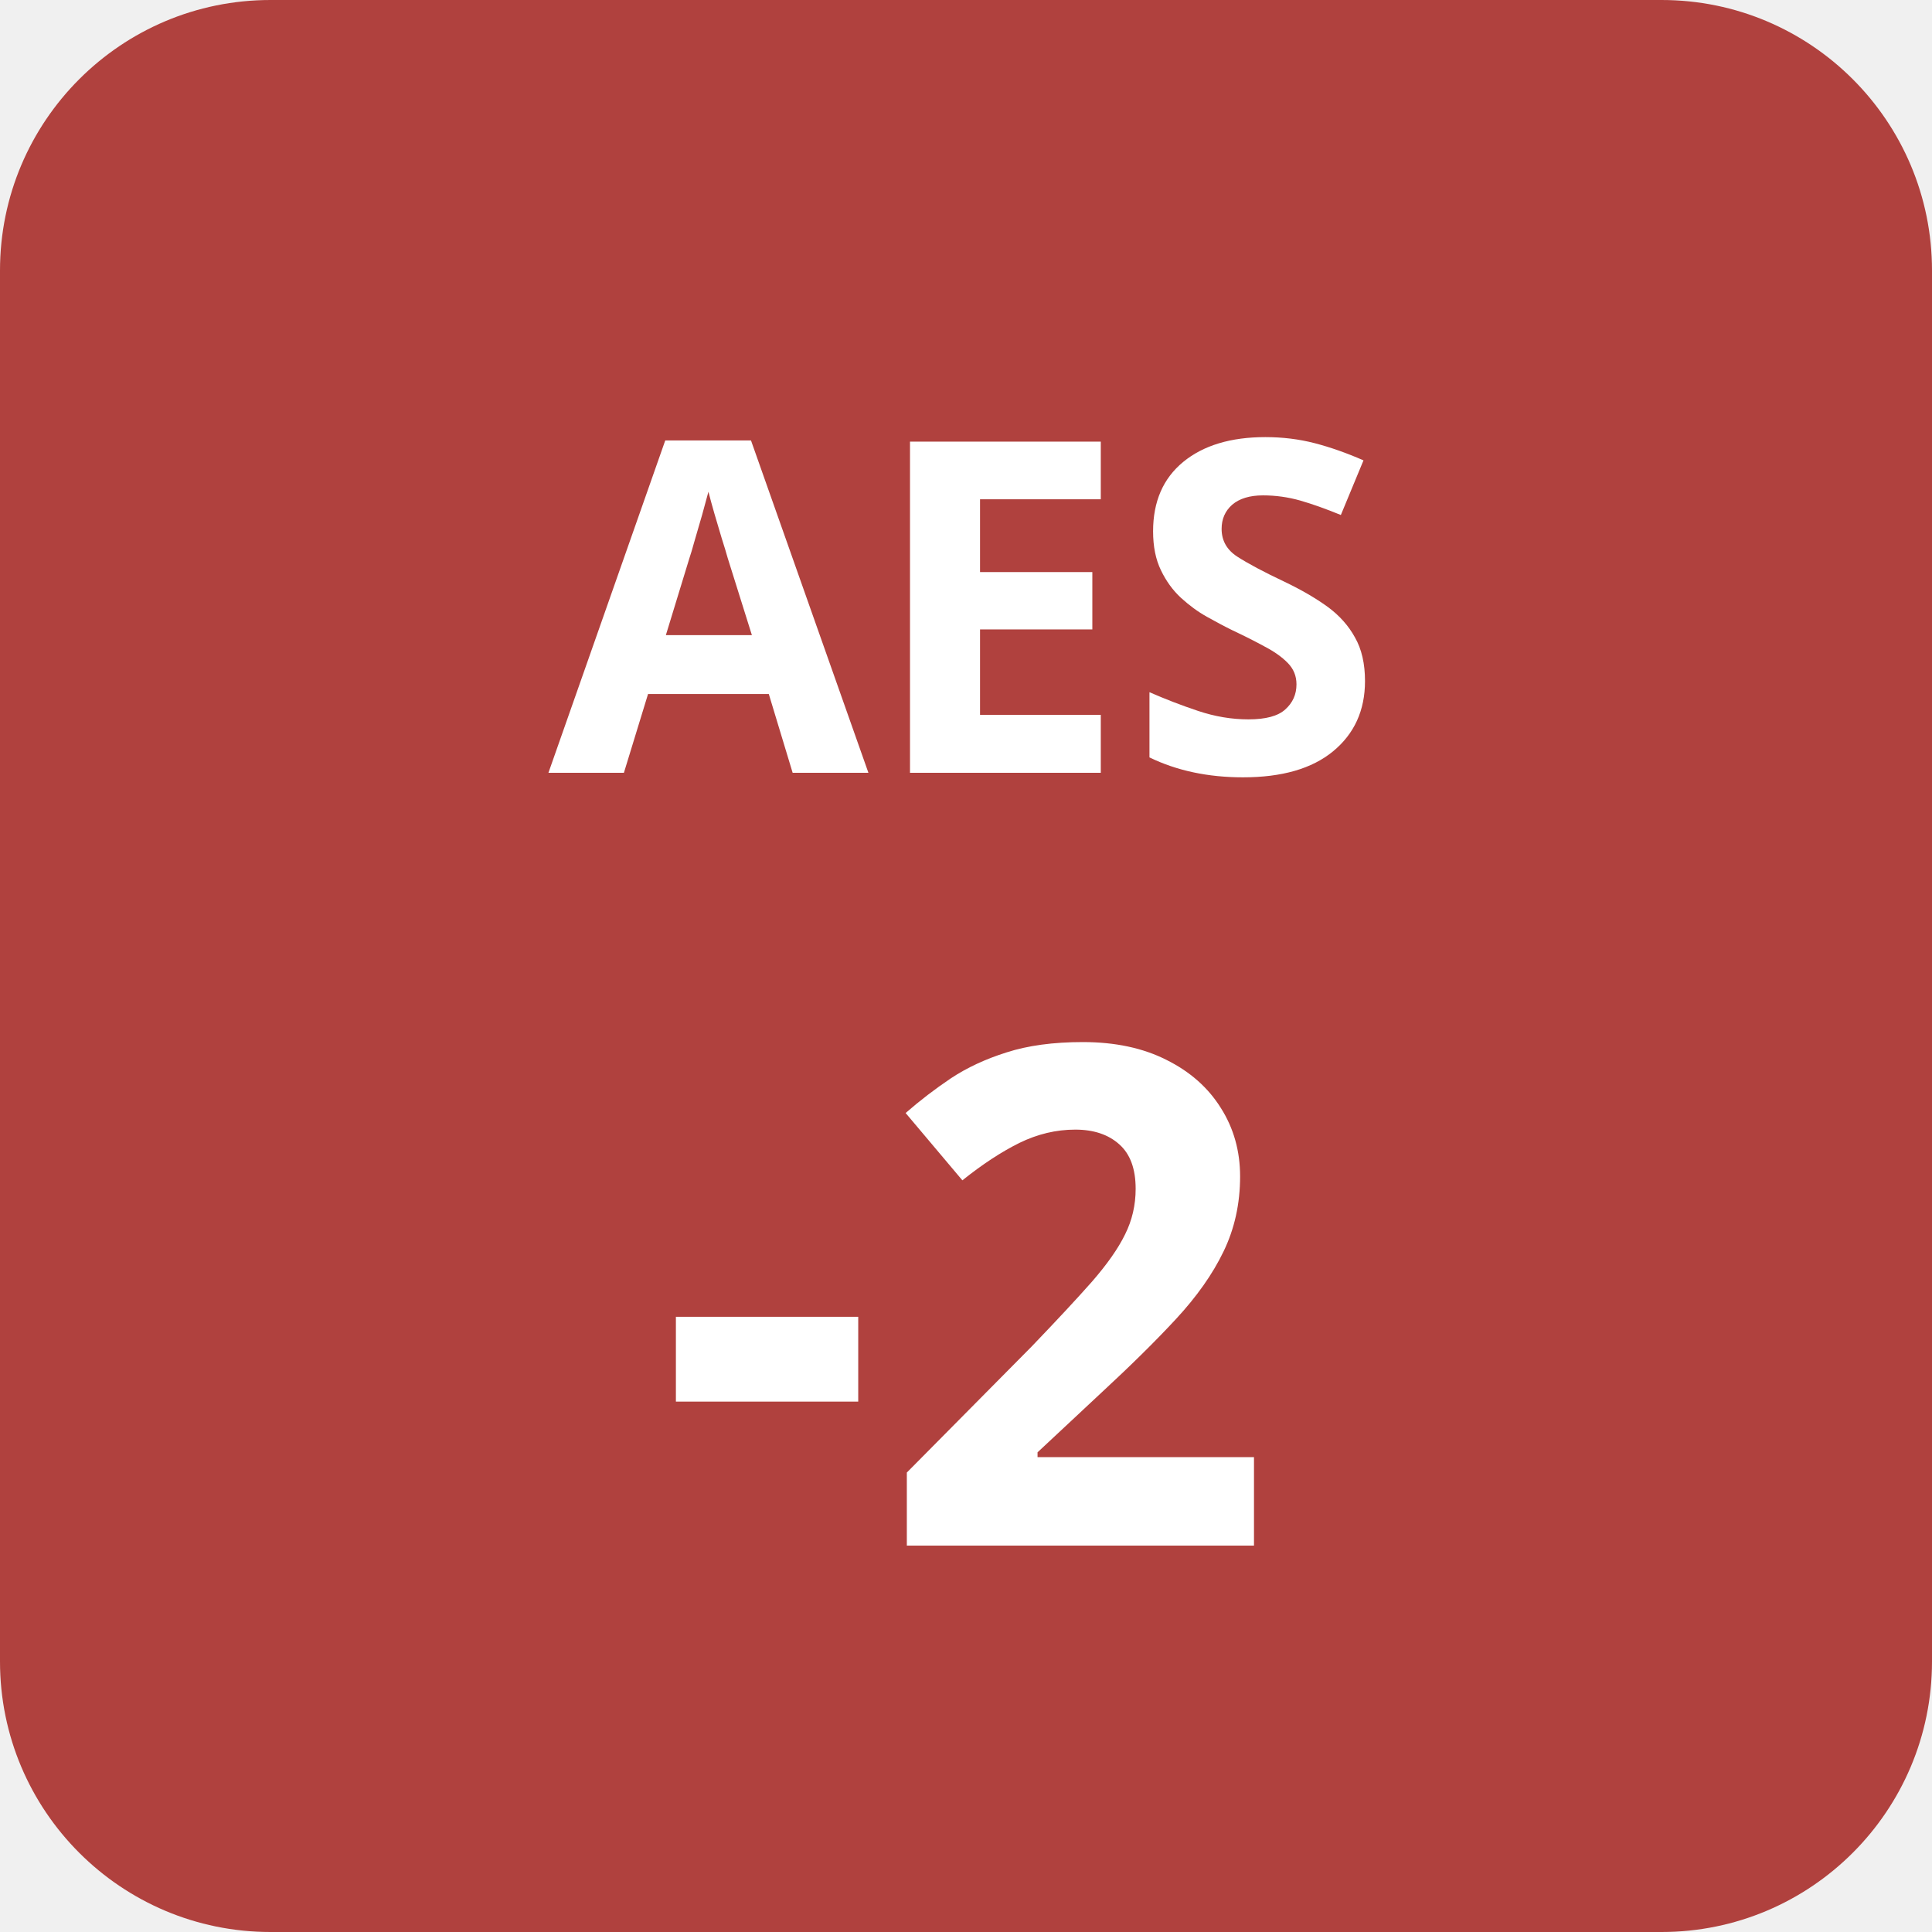
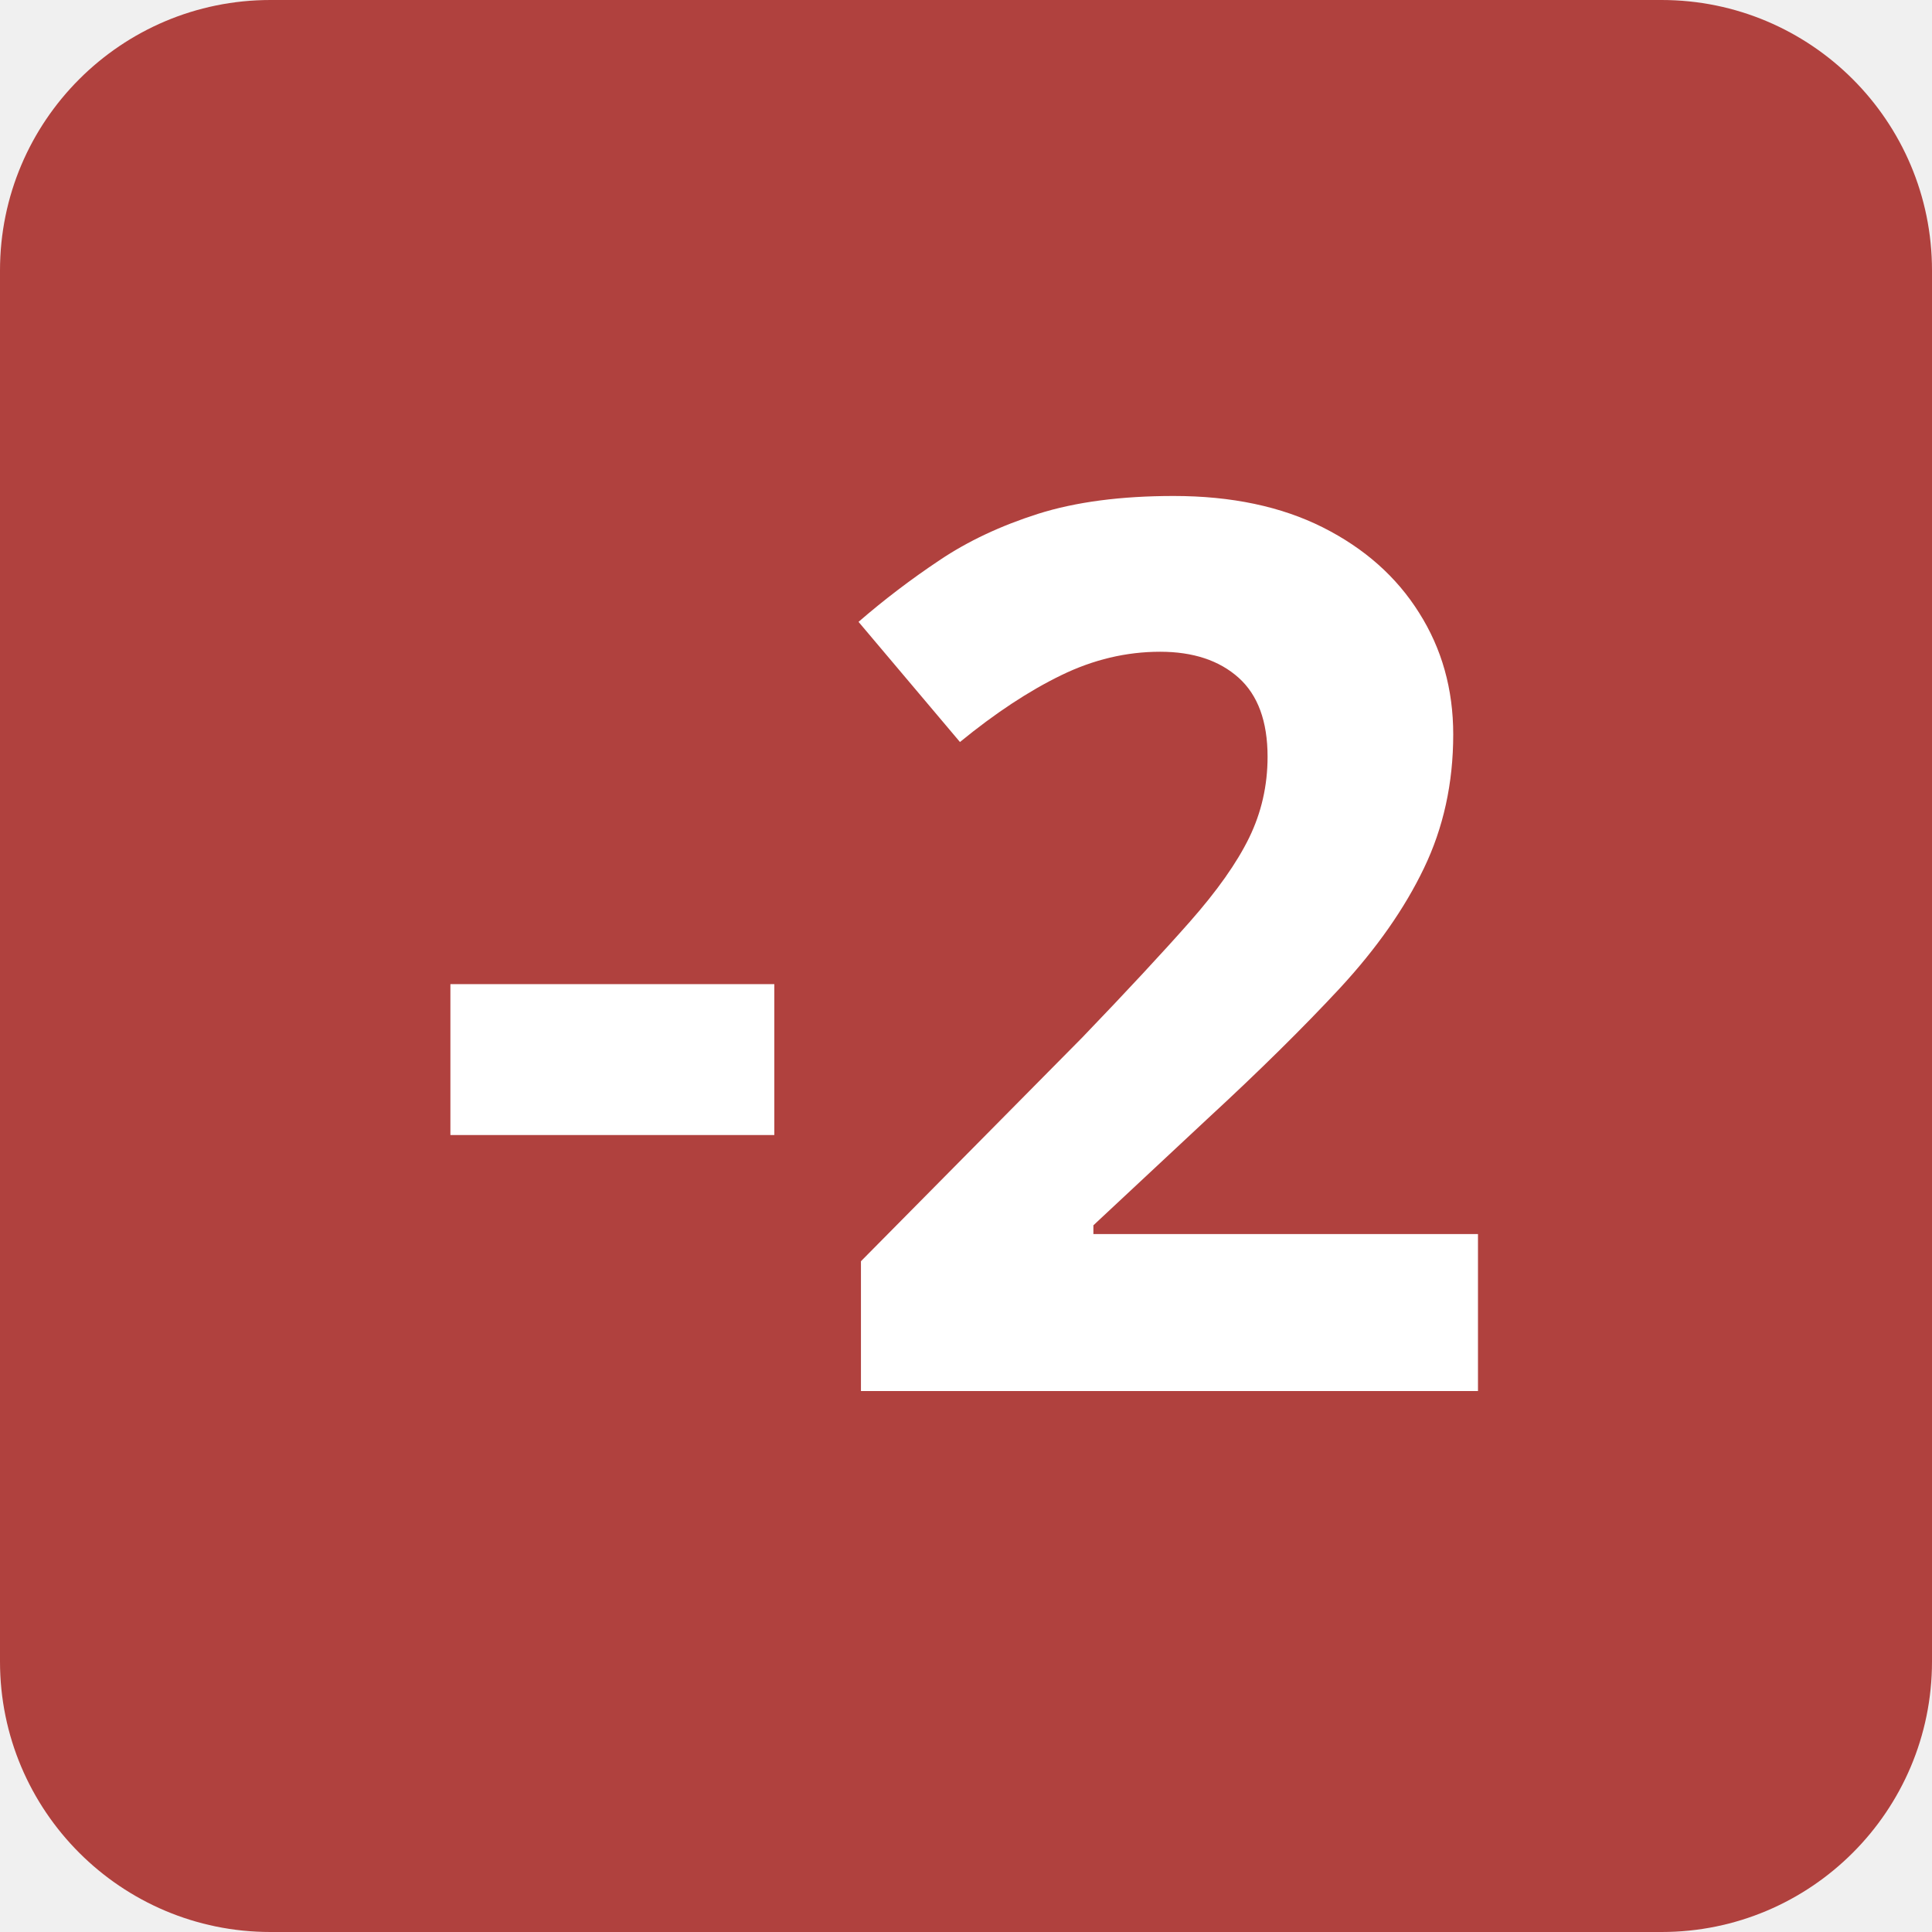
<svg xmlns="http://www.w3.org/2000/svg" width="100" height="100">
  <rect width="100" height="100" rx="14" fill="#b0413e" />
-   <text x="50" y="40" font-size="24" font-family="sans-serif" font-weight="700" fill="#fff" text-anchor="middle">AES</text>
-   <text x="50" y="80" font-size="36" font-family="sans-serif" font-weight="900" fill="#fff" text-anchor="middle">-2</text>
+   <text x="50" y="72" font-size="64" font-family="sans-serif" font-weight="900" fill="#fff" text-anchor="middle">-2</text>
</svg>
